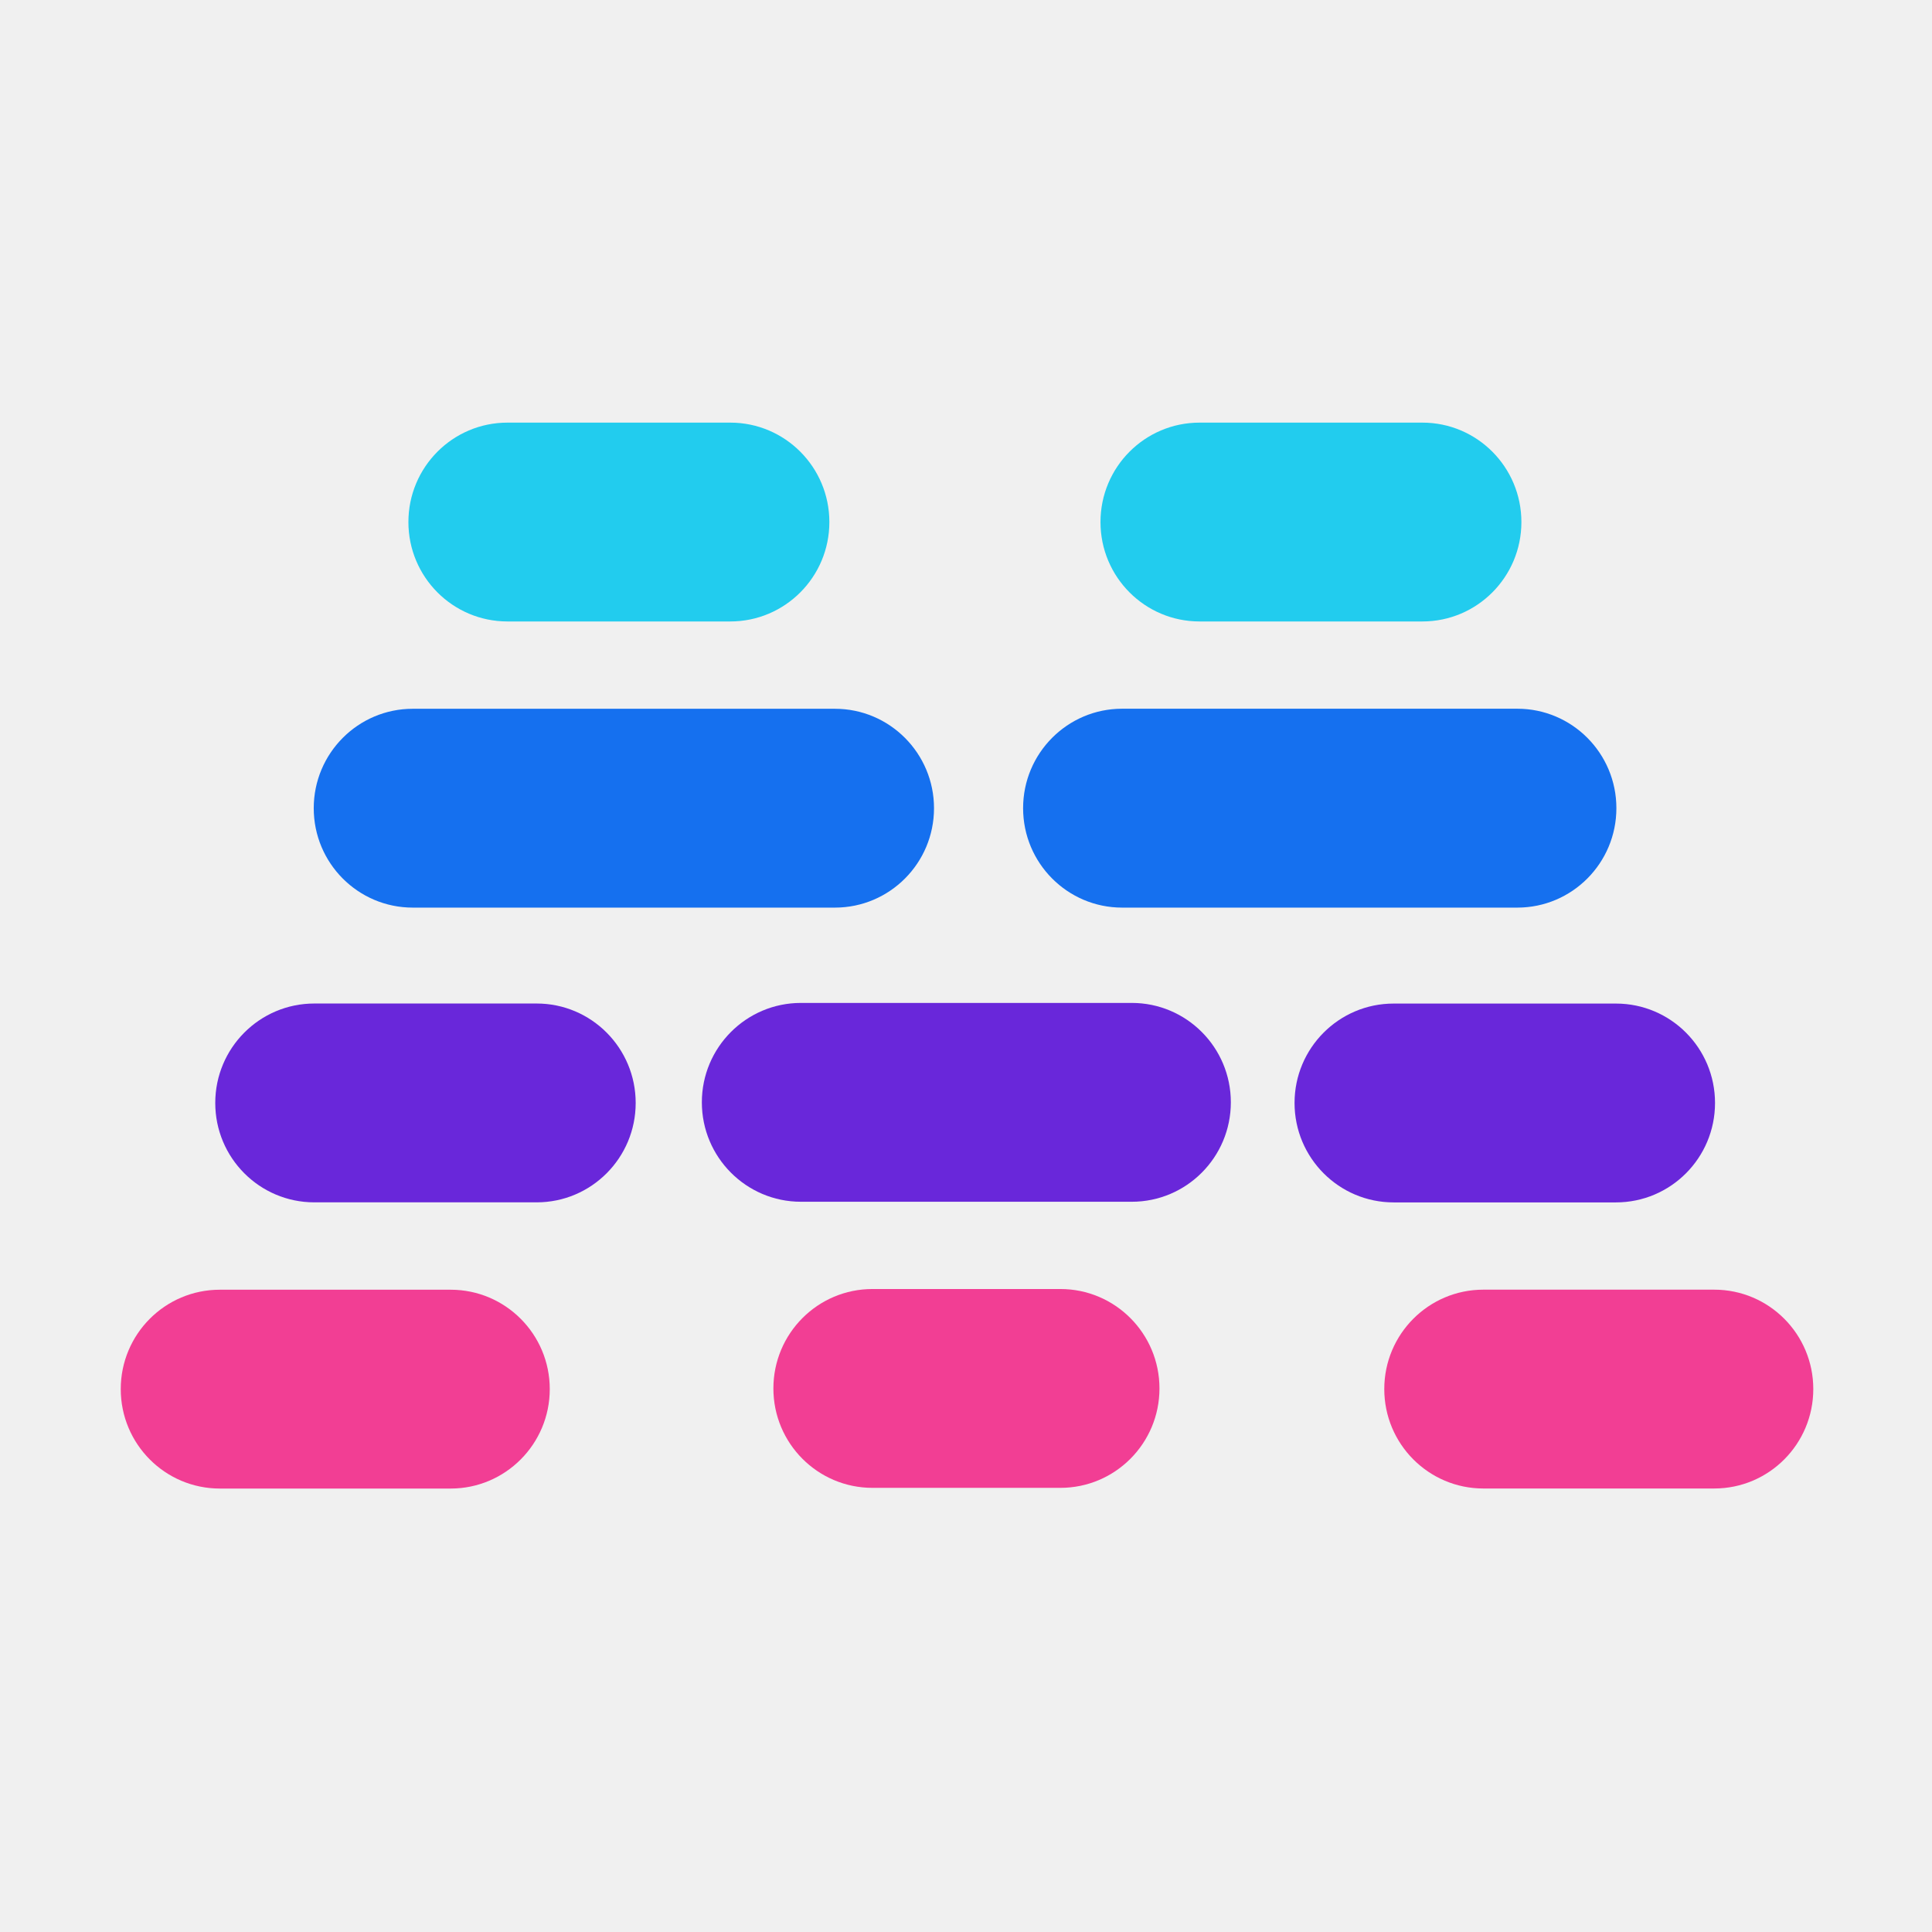
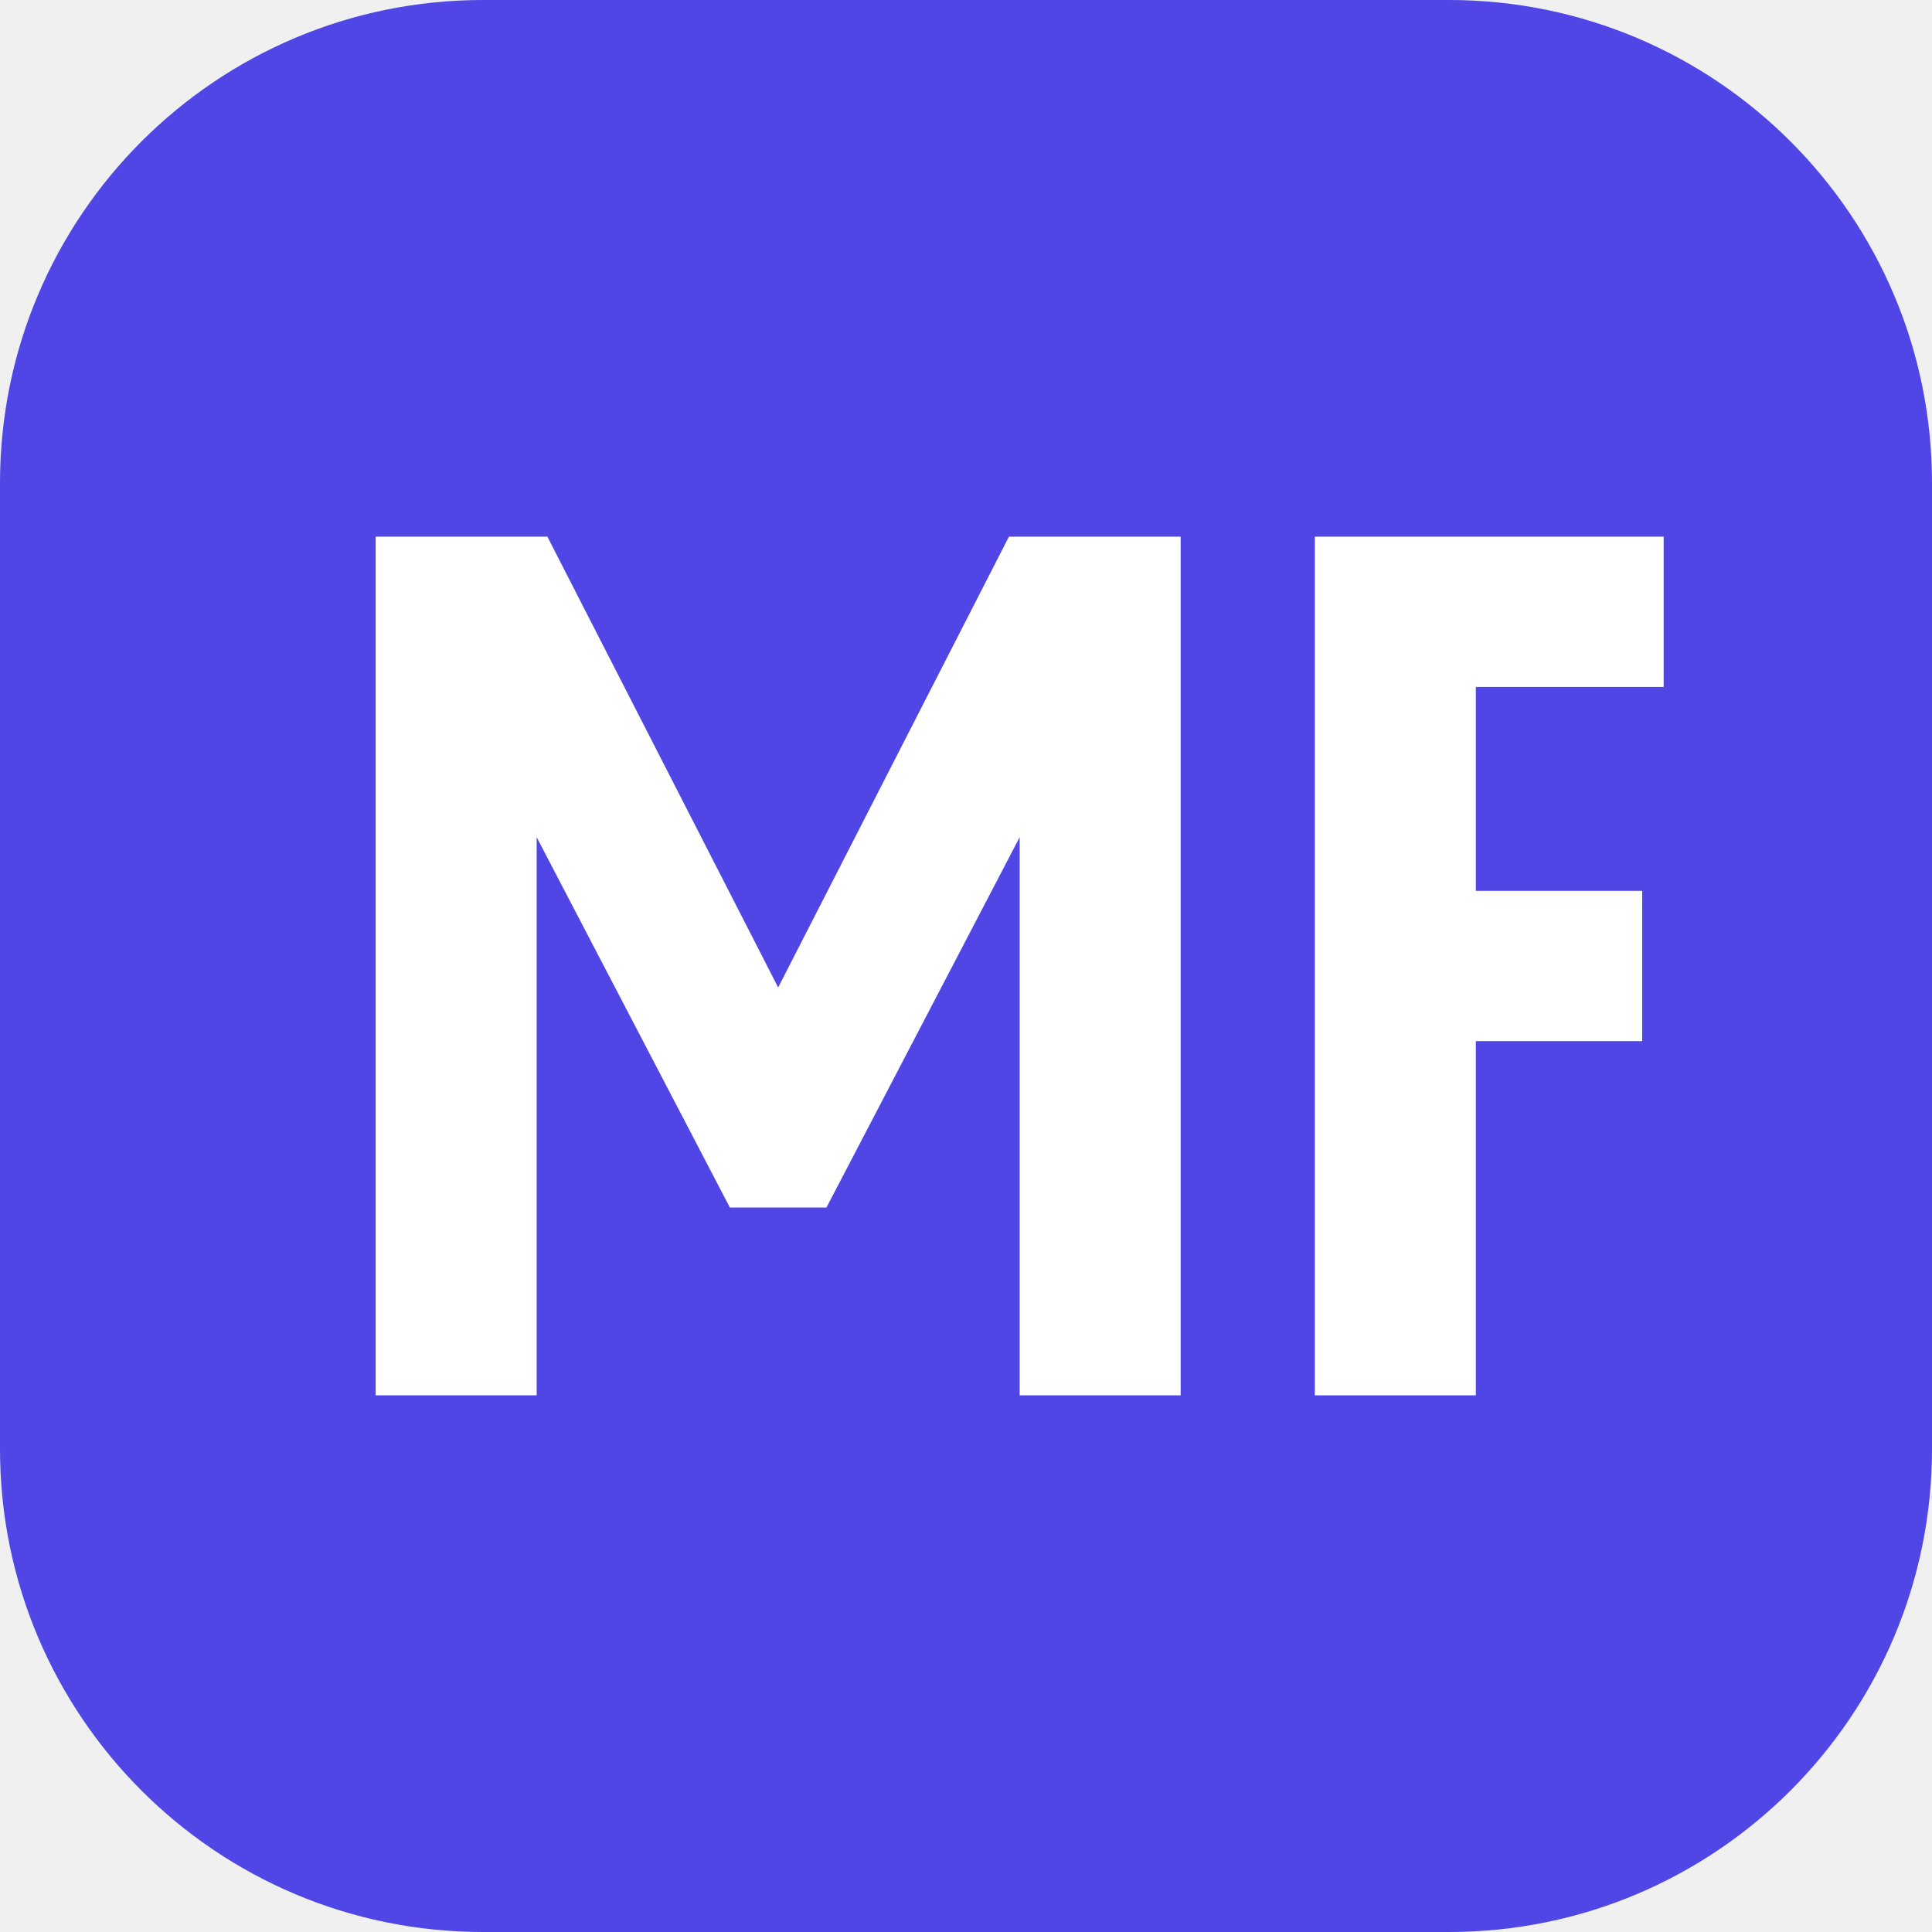
<svg xmlns="http://www.w3.org/2000/svg" width="36" height="36" viewBox="0 0 36 36" fill="none">
-   <path d="M8.398 24.032H4.096C3.076 24.032 2.25 24.861 2.25 25.884C2.25 26.907 3.076 27.737 4.096 27.737H8.398C9.417 27.737 10.244 26.907 10.244 25.884C10.244 24.861 9.417 24.032 8.398 24.032Z" fill="#F23E94" />
-   <path d="M27.64 27.736H31.942C32.962 27.736 33.788 26.907 33.788 25.883C33.788 24.86 32.962 24.031 31.942 24.031H27.64C26.621 24.031 25.794 24.86 25.794 25.883C25.794 26.907 26.621 27.736 27.64 27.736Z" fill="#F23E94" />
-   <path d="M19.759 24.019H16.257C15.237 24.019 14.411 24.848 14.411 25.872C14.411 26.895 15.237 27.724 16.257 27.724H19.759C20.778 27.724 21.605 26.895 21.605 25.872C21.605 24.848 20.778 24.019 19.759 24.019Z" fill="#F23E94" />
-   <path d="M25.968 22.405H30.111C31.131 22.405 31.957 21.575 31.957 20.552C31.957 19.529 31.131 18.7 30.111 18.7H25.968C24.949 18.7 24.122 19.529 24.122 20.552C24.122 21.575 24.949 22.405 25.968 22.405Z" fill="#6927DA" />
-   <path d="M10 18.699H5.857C4.837 18.699 4.011 19.529 4.011 20.552C4.011 21.575 4.837 22.404 5.857 22.404H10C11.019 22.404 11.845 21.575 11.845 20.552C11.845 19.529 11.019 18.699 10 18.699Z" fill="#6927DA" />
-   <path d="M21.089 18.688H14.924C13.905 18.688 13.078 19.517 13.078 20.54C13.078 21.563 13.905 22.393 14.924 22.393H21.089C22.108 22.393 22.935 21.563 22.935 20.54C22.935 19.517 22.108 18.688 21.089 18.688Z" fill="#6927DA" />
-   <path d="M15.558 13.207H7.691C6.672 13.207 5.846 14.037 5.846 15.06C5.846 16.083 6.672 16.912 7.691 16.912H15.558C16.577 16.912 17.404 16.083 17.404 15.06C17.404 14.037 16.577 13.207 15.558 13.207Z" fill="#1570EF" />
-   <path d="M20.909 16.912H28.273C29.293 16.912 30.119 16.082 30.119 15.059C30.119 14.036 29.293 13.206 28.273 13.206L20.909 13.206C19.89 13.206 19.064 14.036 19.064 15.059C19.064 16.082 19.89 16.912 20.909 16.912Z" fill="#1570EF" />
-   <path d="M26.504 7.875H22.352C21.332 7.875 20.506 8.704 20.506 9.728C20.506 10.751 21.332 11.58 22.352 11.58H26.504C27.523 11.58 28.349 10.751 28.349 9.728C28.349 8.704 27.523 7.875 26.504 7.875Z" fill="#22CCEE" />
-   <path d="M13.608 7.875H9.456C8.436 7.875 7.61 8.704 7.61 9.728C7.61 10.751 8.436 11.58 9.456 11.58H13.608C14.627 11.58 15.454 10.751 15.454 9.728C15.454 8.704 14.627 7.875 13.608 7.875Z" fill="#22CCEE" />
+   <rect width="36" height="36" rx="9" fill="#4F46E5" />
+   <path d="M7 26V10h3.2l4.3 8.4 4.3-8.4H22v16h-3v-10.4l-3.6 6.9h-1.8L10 15.6V26H7Z" fill="#fff" />
+   <path d="M24.5 26V10H31v2.8h-3.5v3.8h3.1v2.8h-3.1V26h-3Z" fill="#fff" />
</svg>
